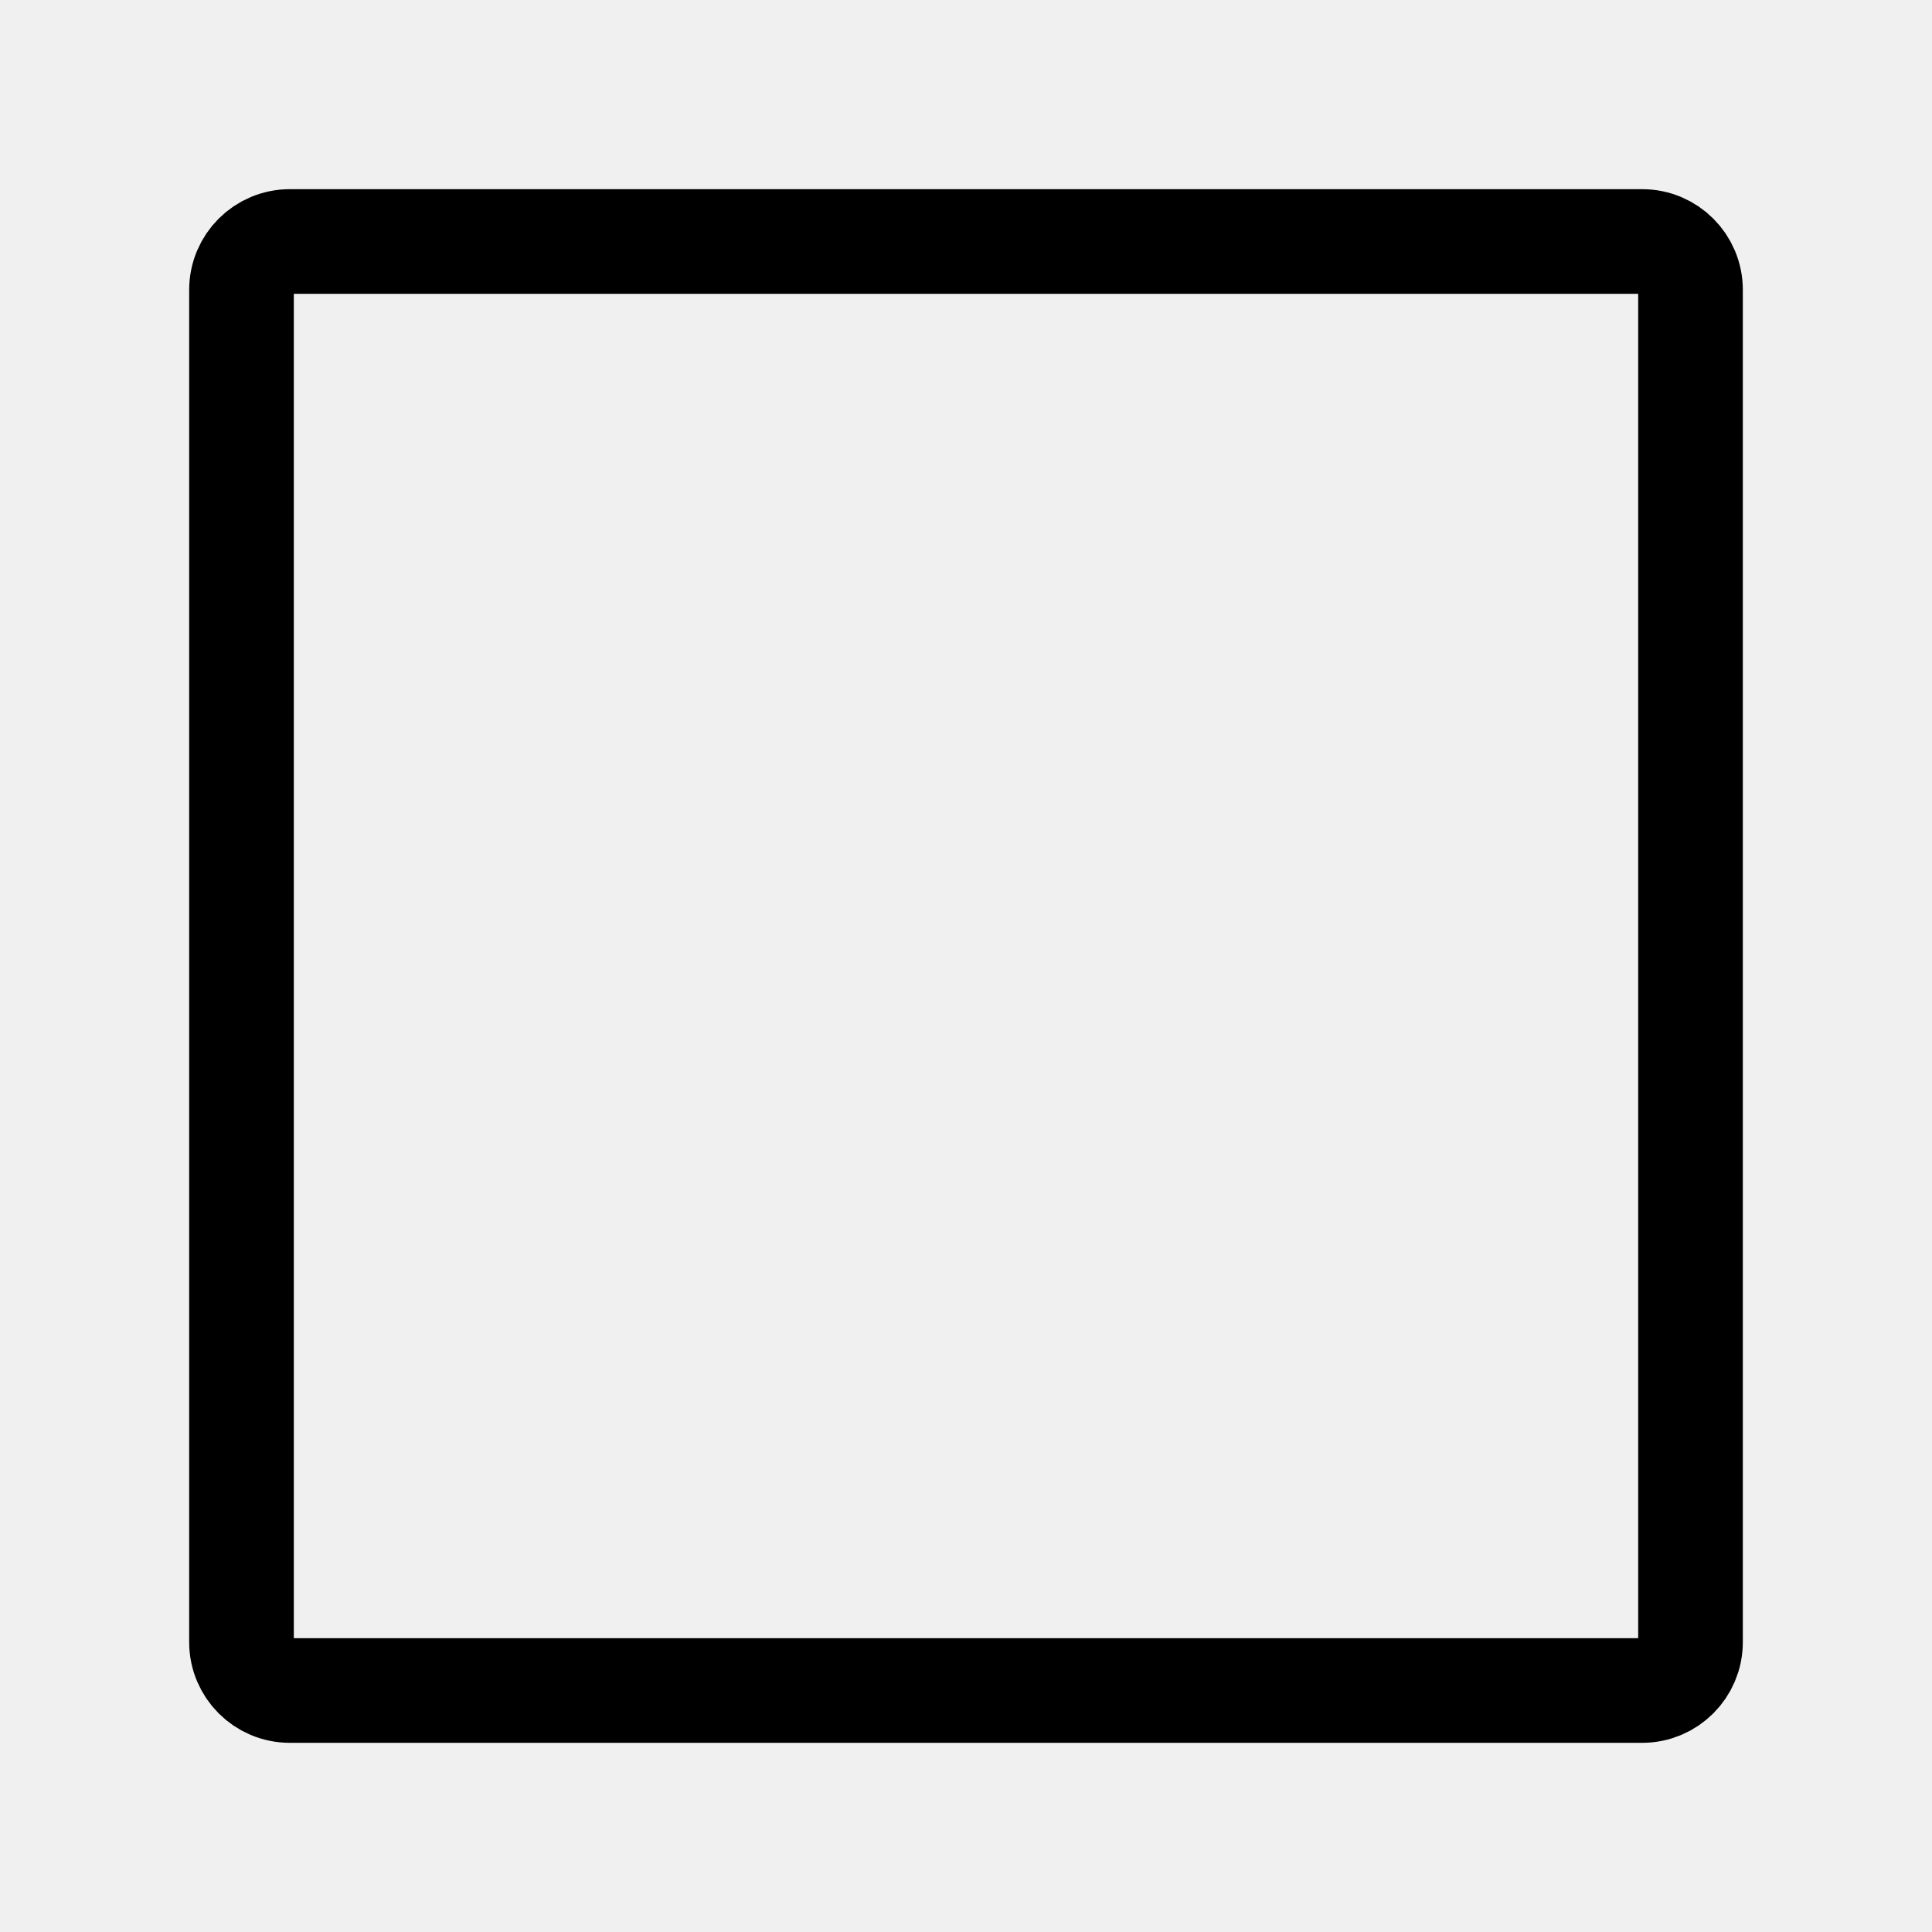
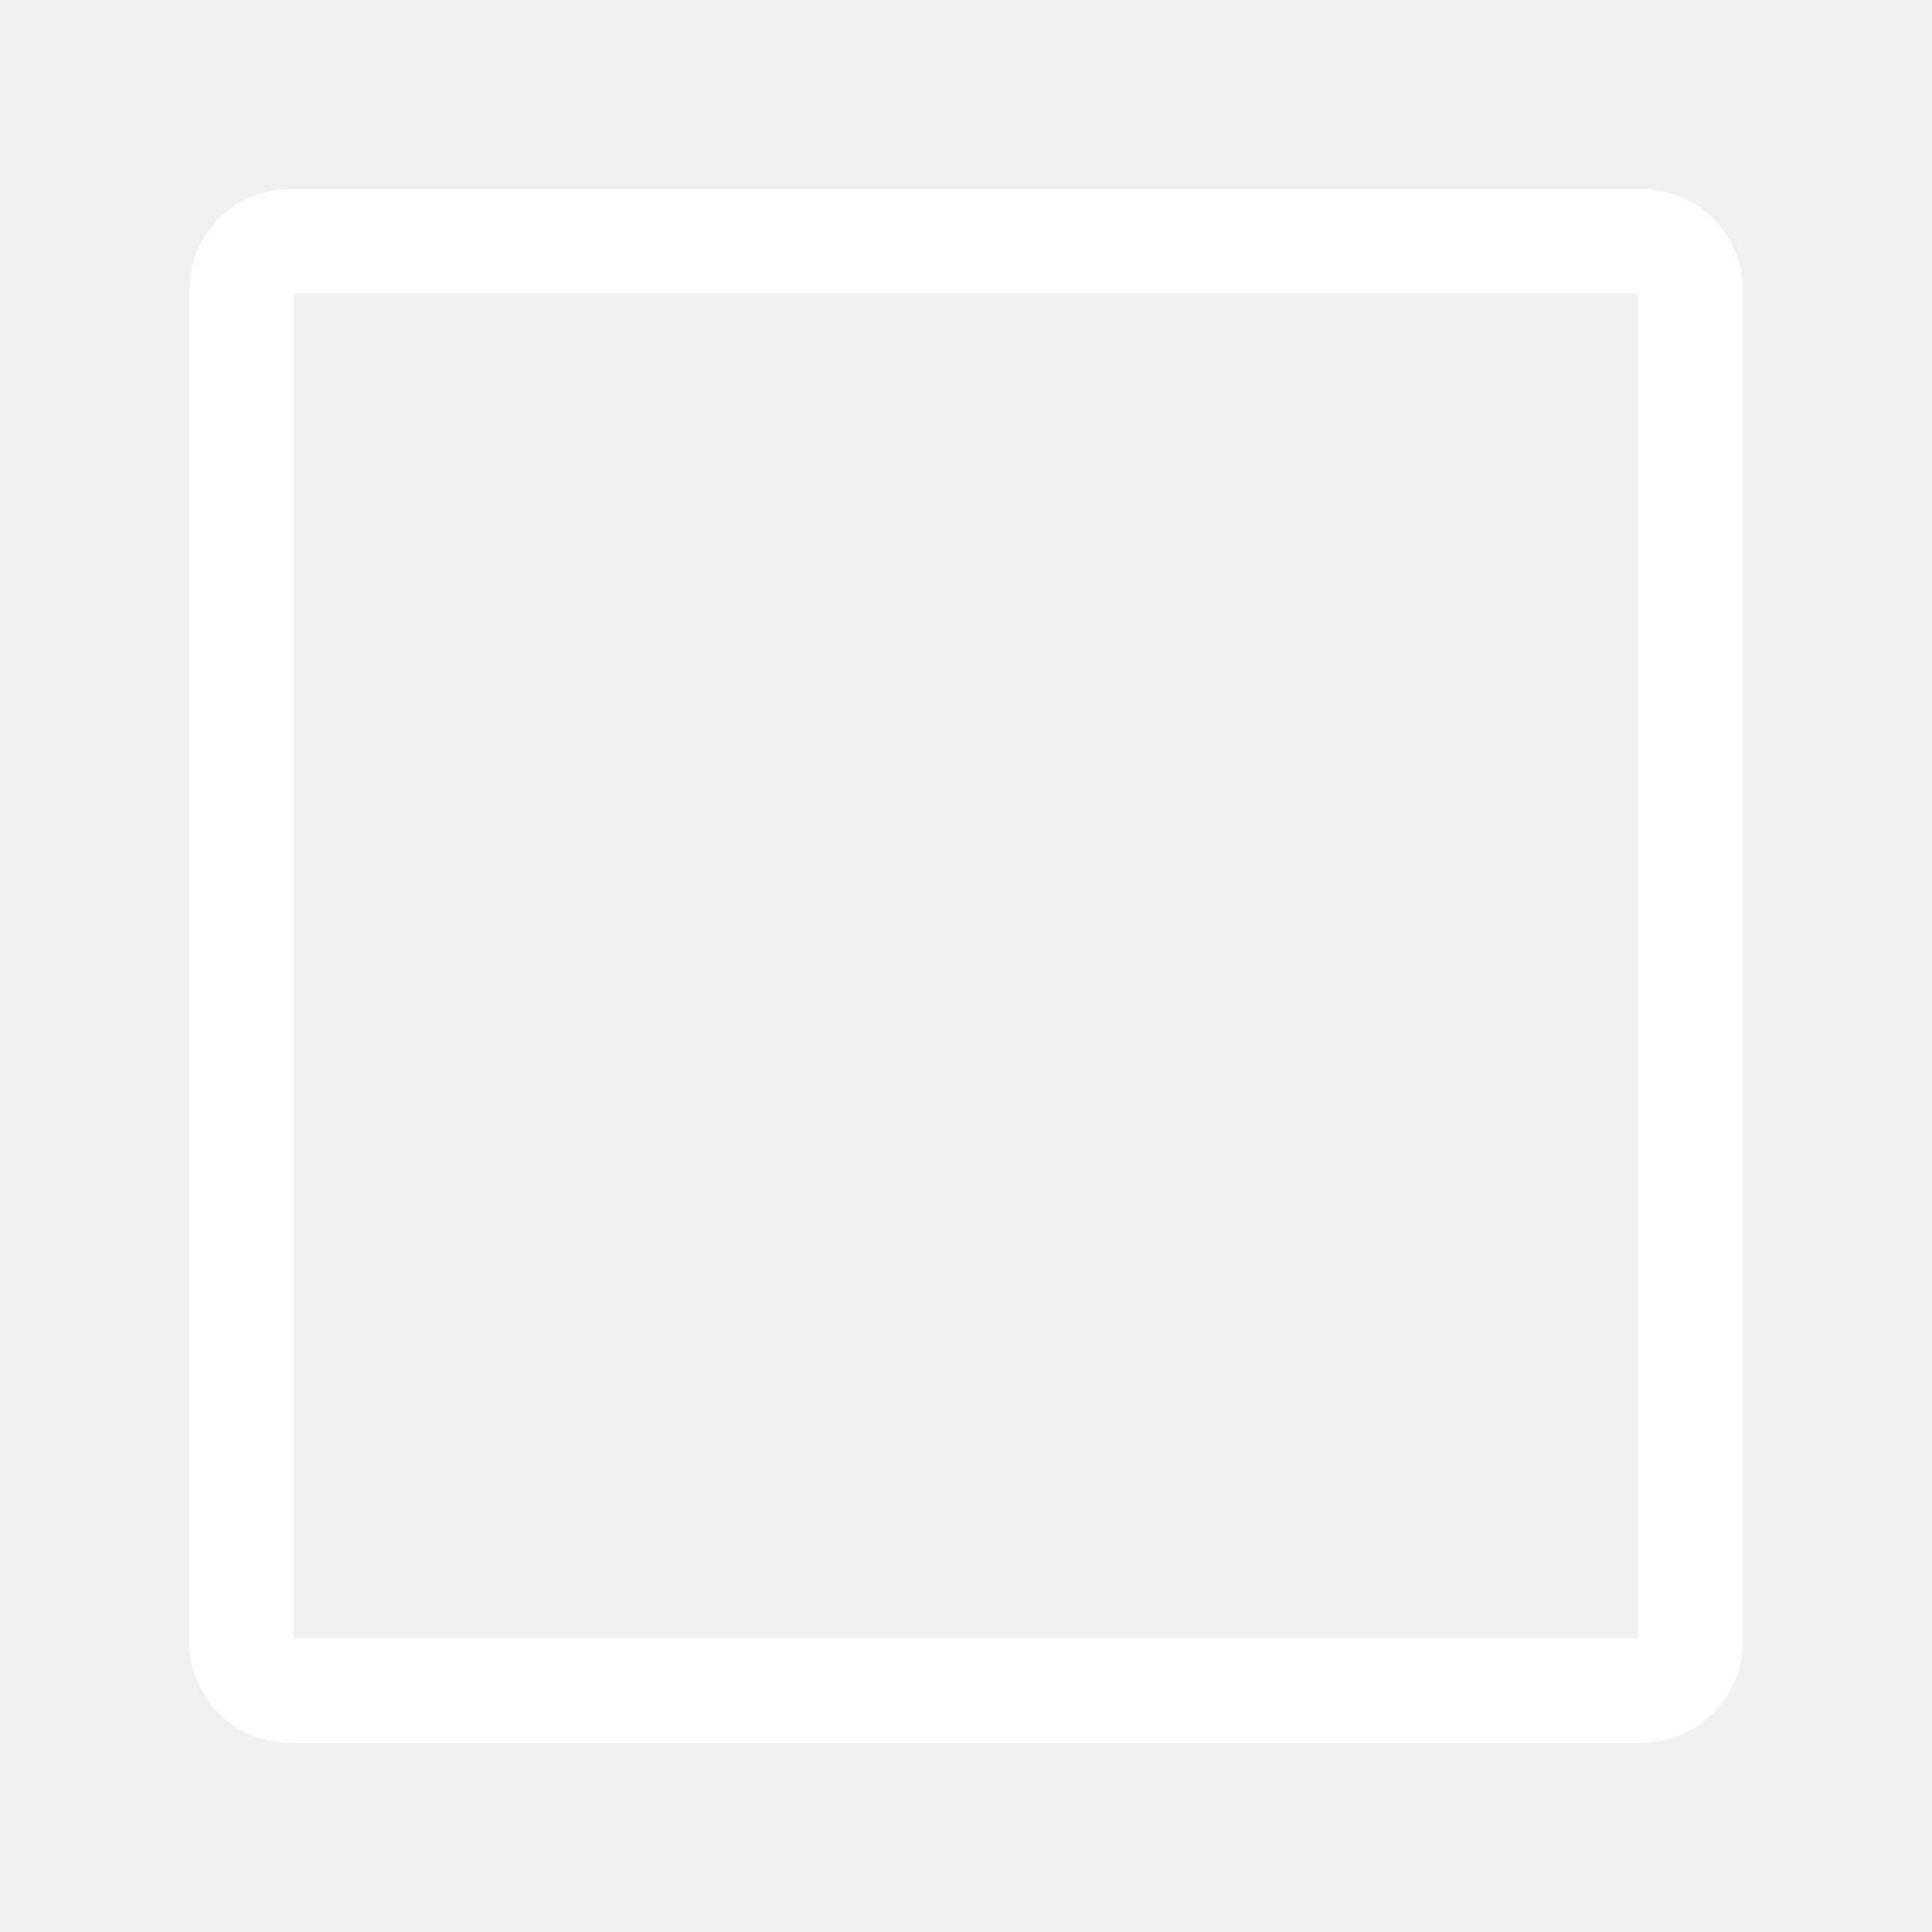
- <svg xmlns="http://www.w3.org/2000/svg" width="51px" height="51px" stroke-width="1.3" viewBox="0 0 24 24" fill="none" color="#000000">
-   <path d="M21 3.6V20.4C21 20.731 20.731 21 20.4 21H3.6C3.269 21 3 20.731 3 20.4V3.6C3 3.269 3.269 3 3.6 3H20.4C20.731 3 21 3.269 21 3.6Z" stroke="#000000" stroke-width="1.3" stroke-linecap="round" stroke-linejoin="round" />
+ <svg xmlns="http://www.w3.org/2000/svg" width="51px" height="51px" stroke-width="1.3" viewBox="0 0 24 24" fill="none" color="#FFFFFF">
+   <path d="M21 3.6V20.4C21 20.731 20.731 21 20.4 21H3.6C3.269 21 3 20.731 3 20.4V3.6C3 3.269 3.269 3 3.6 3H20.4C20.731 3 21 3.269 21 3.6Z" stroke="#FFFFFF" stroke-width="1.3" stroke-linecap="round" stroke-linejoin="round" />
</svg>
